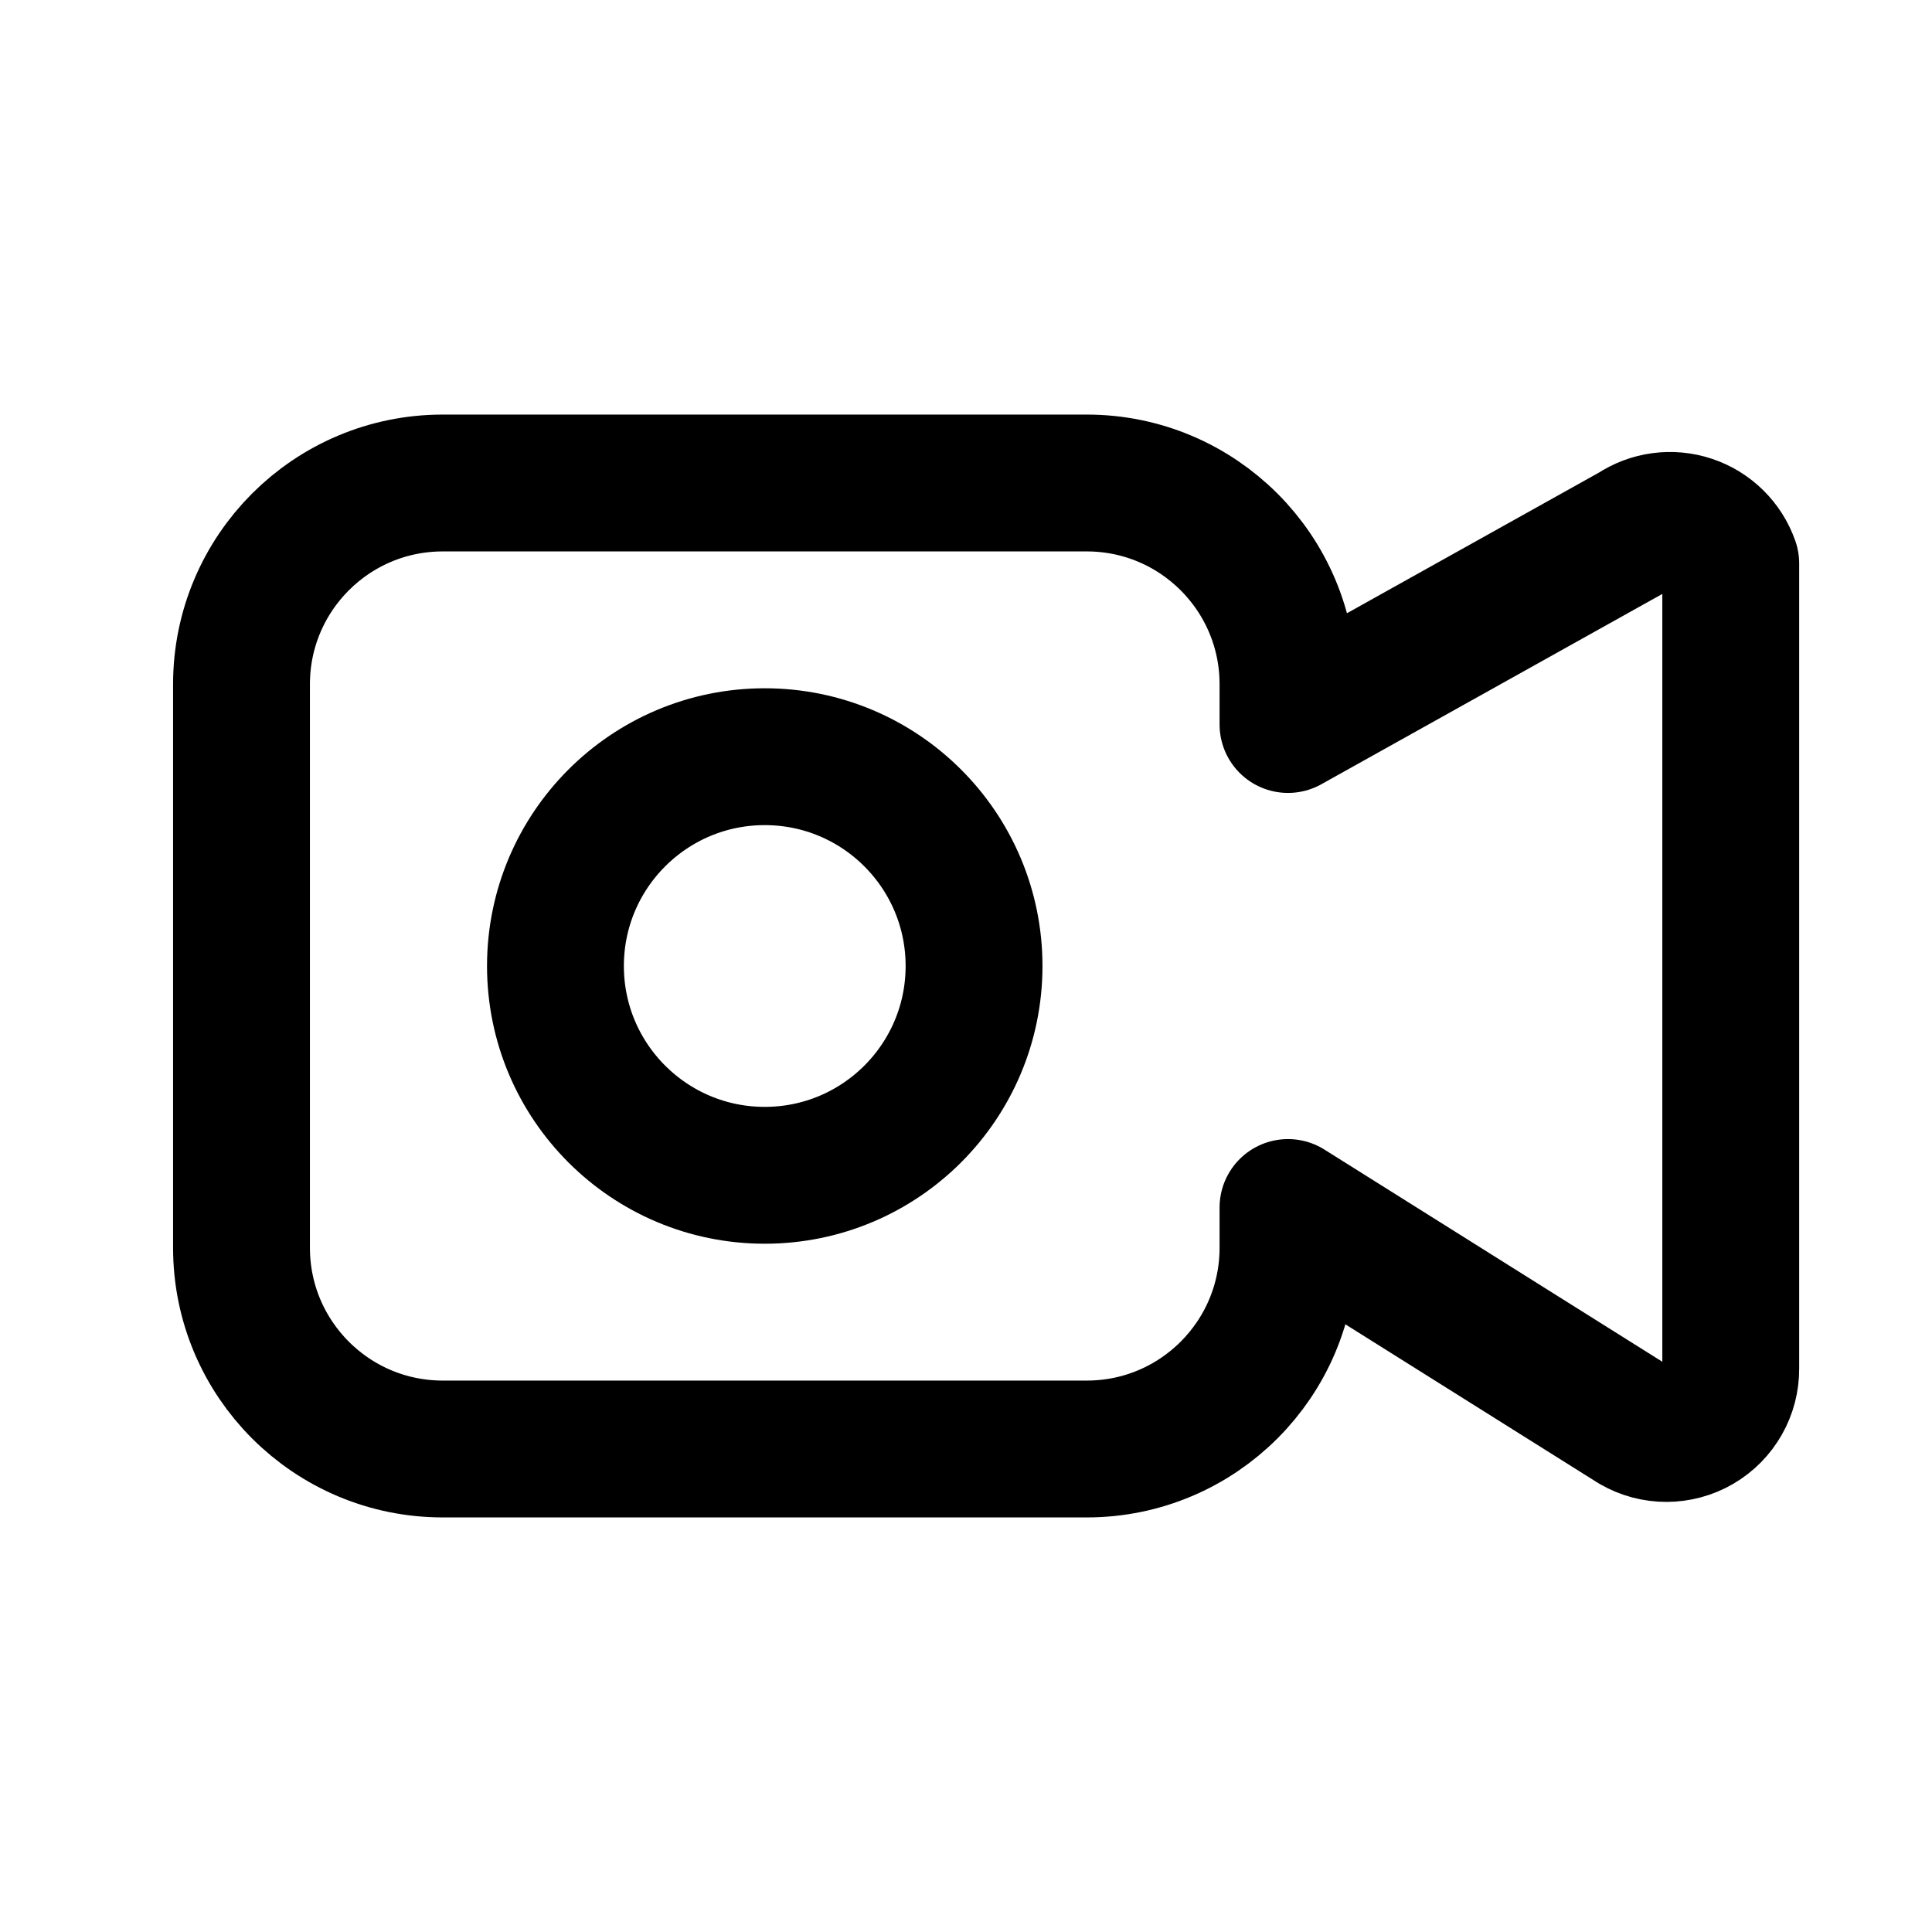
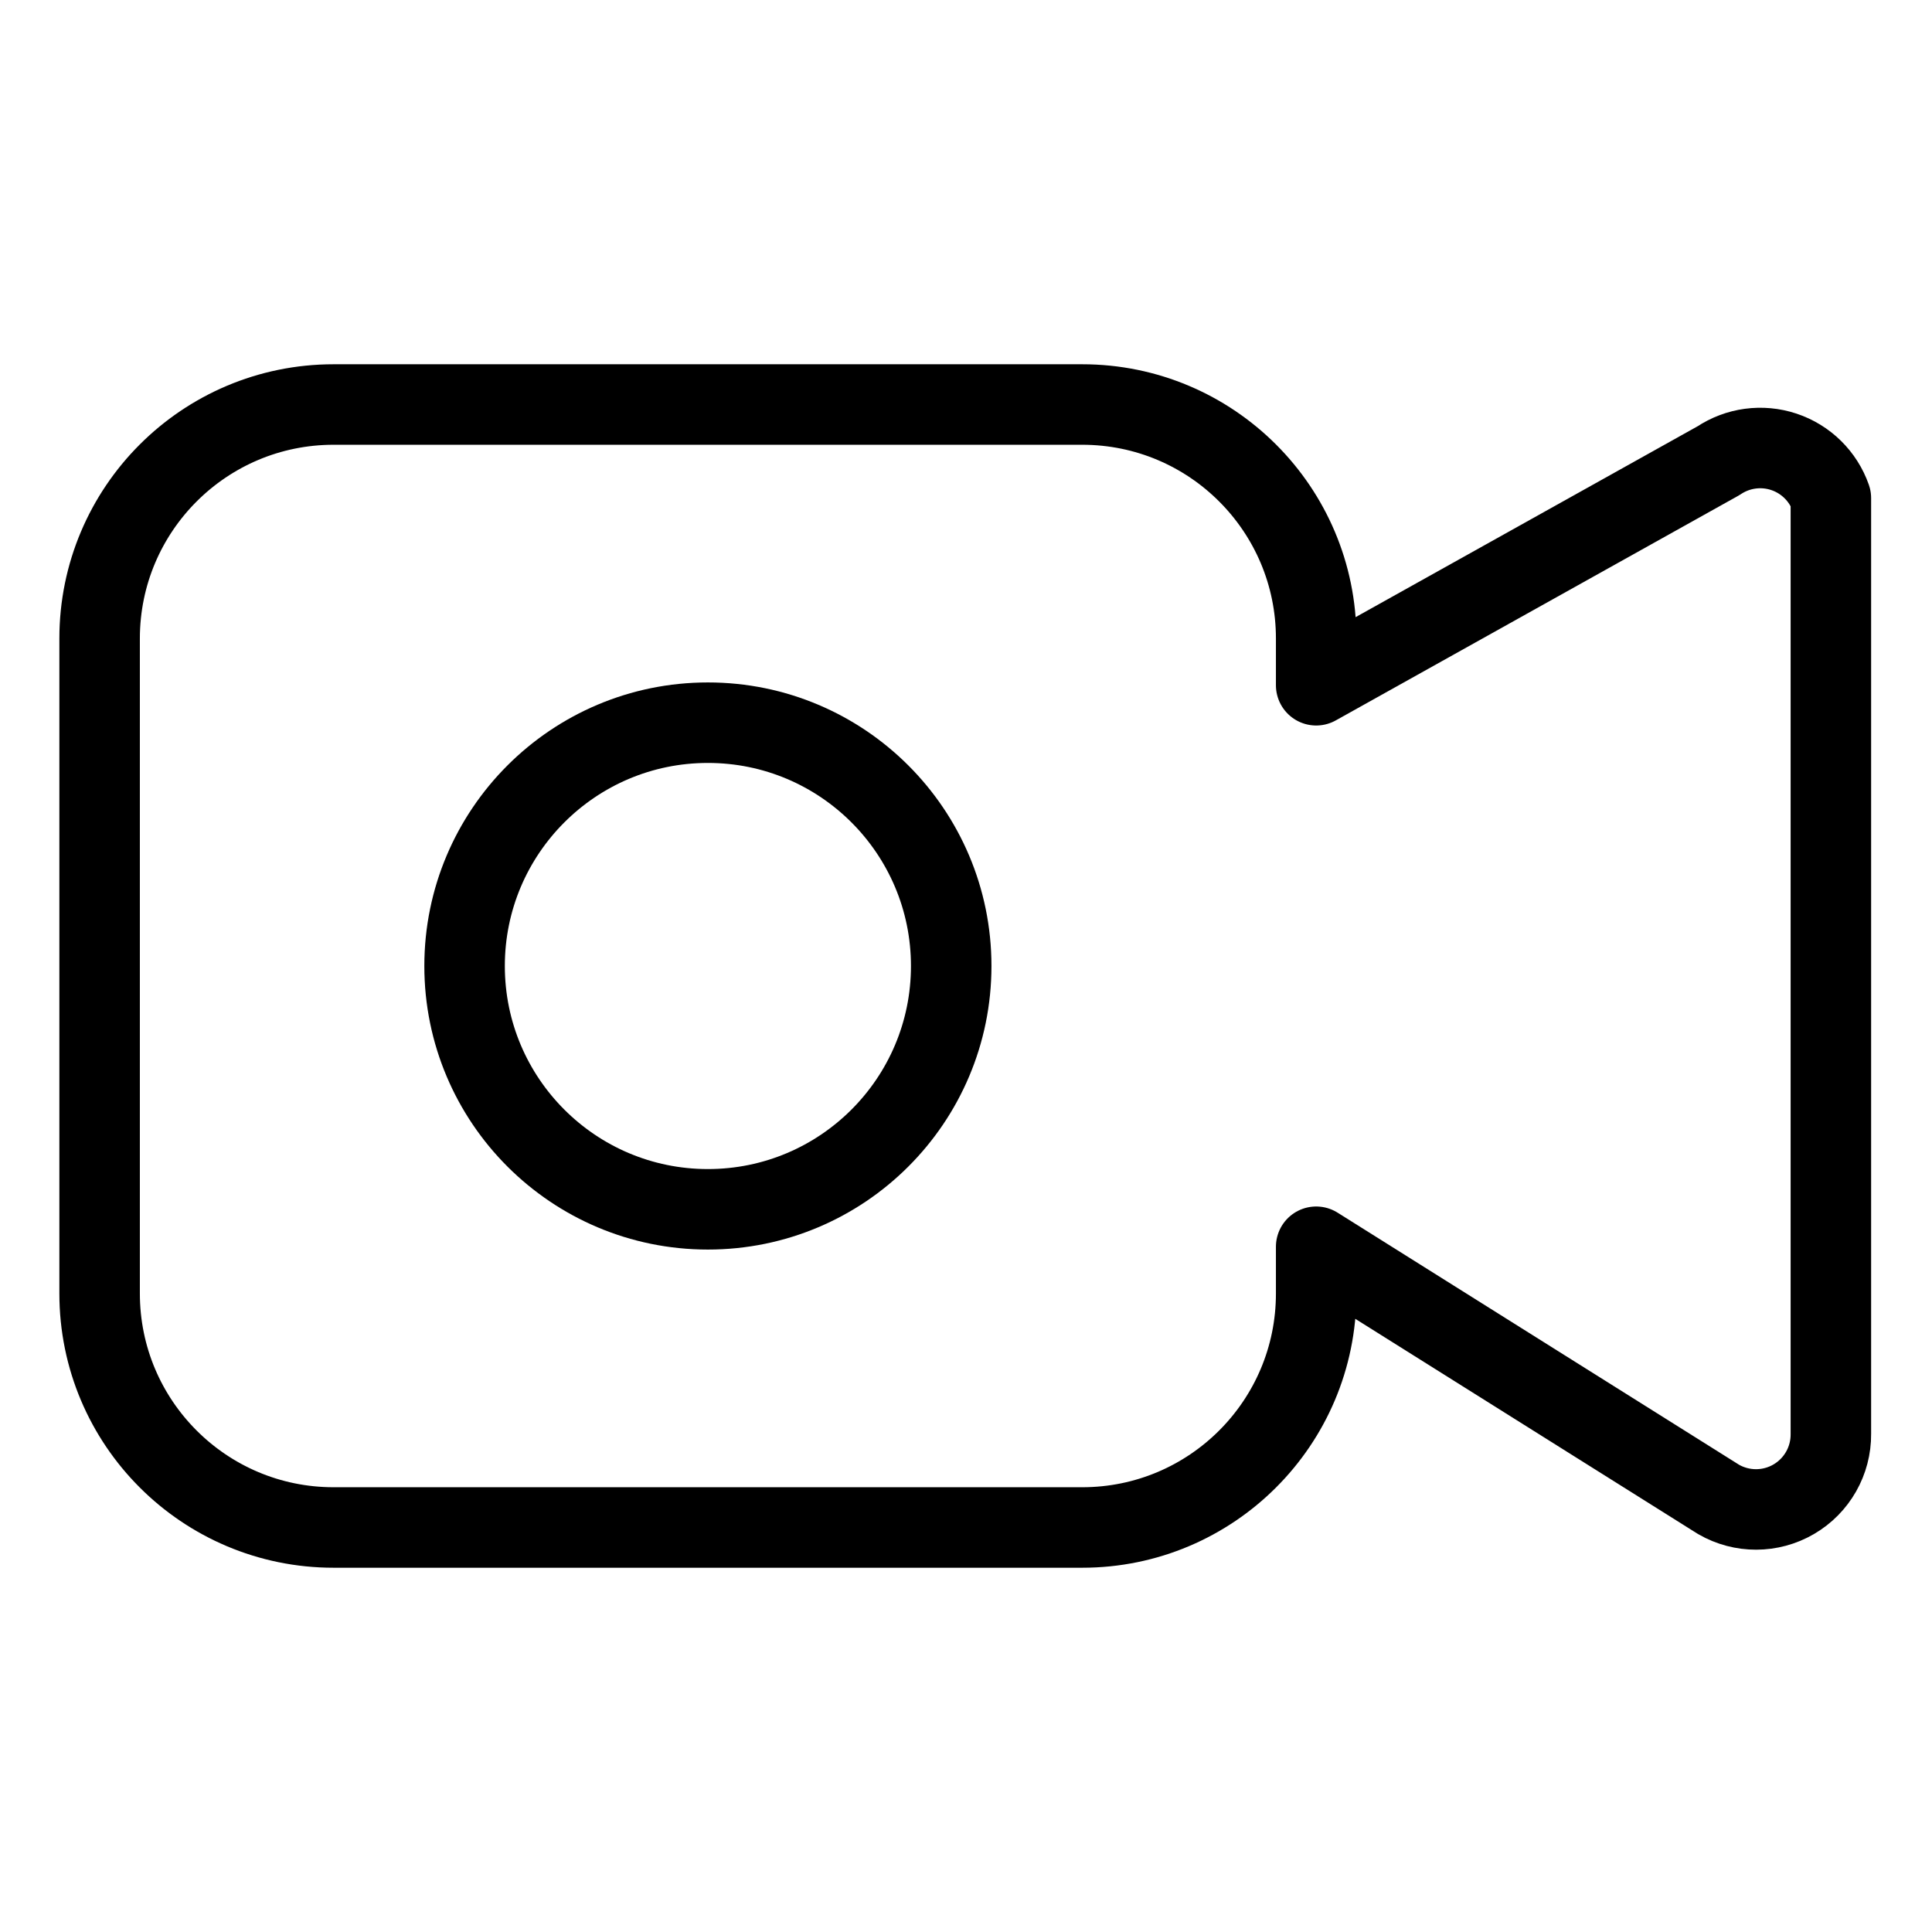
- <svg xmlns="http://www.w3.org/2000/svg" viewBox="0 0 24 24" width="24" height="24" fill="none" stroke="#000" stroke-width="1.7" stroke-linecap="round" stroke-linejoin="round">
-   <path d="M3 8.5A2.5 2.5 0 0 1 5.5 6h8A2.5 2.5 0 0 1 16 8.5V9l4.3-2.4A.8.8 0 0 1 21.5 7v10a.8.8 0 0 1-1.2.7L16 15v.5A2.5 2.5 0 0 1 13.5 18h-8A2.5 2.5 0 0 1 3 15.5v-7Z" />
-   <circle cx="9.5" cy="12" r="2.6" />
+ <svg xmlns="http://www.w3.org/2000/svg" viewBox="0 0 960 960" width="960" height="960" fill="none" stroke="#000" stroke-width="40" stroke-linecap="round" stroke-linejoin="round">
+   <path d="M 49.5 317.25 A 116.25 116.25 0 0 1 165.75 201 h 372 A 116.25 116.25 0 0 1 654 317.25 V 340.5 l 199.95 -111.6 A 37.2 37.2 0 0 1 909.75 247.5 v 465 a 37.2 37.2 0 0 1 -55.8 32.55 L 654 619.5 v 23.25 A 116.25 116.25 0 0 1 537.75 759 h -372 A 116.25 116.25 0 0 1 49.5 642.75 v -325.5Z" />
+   <circle cx="351.75" cy="480" r="120.9" />
</svg>
